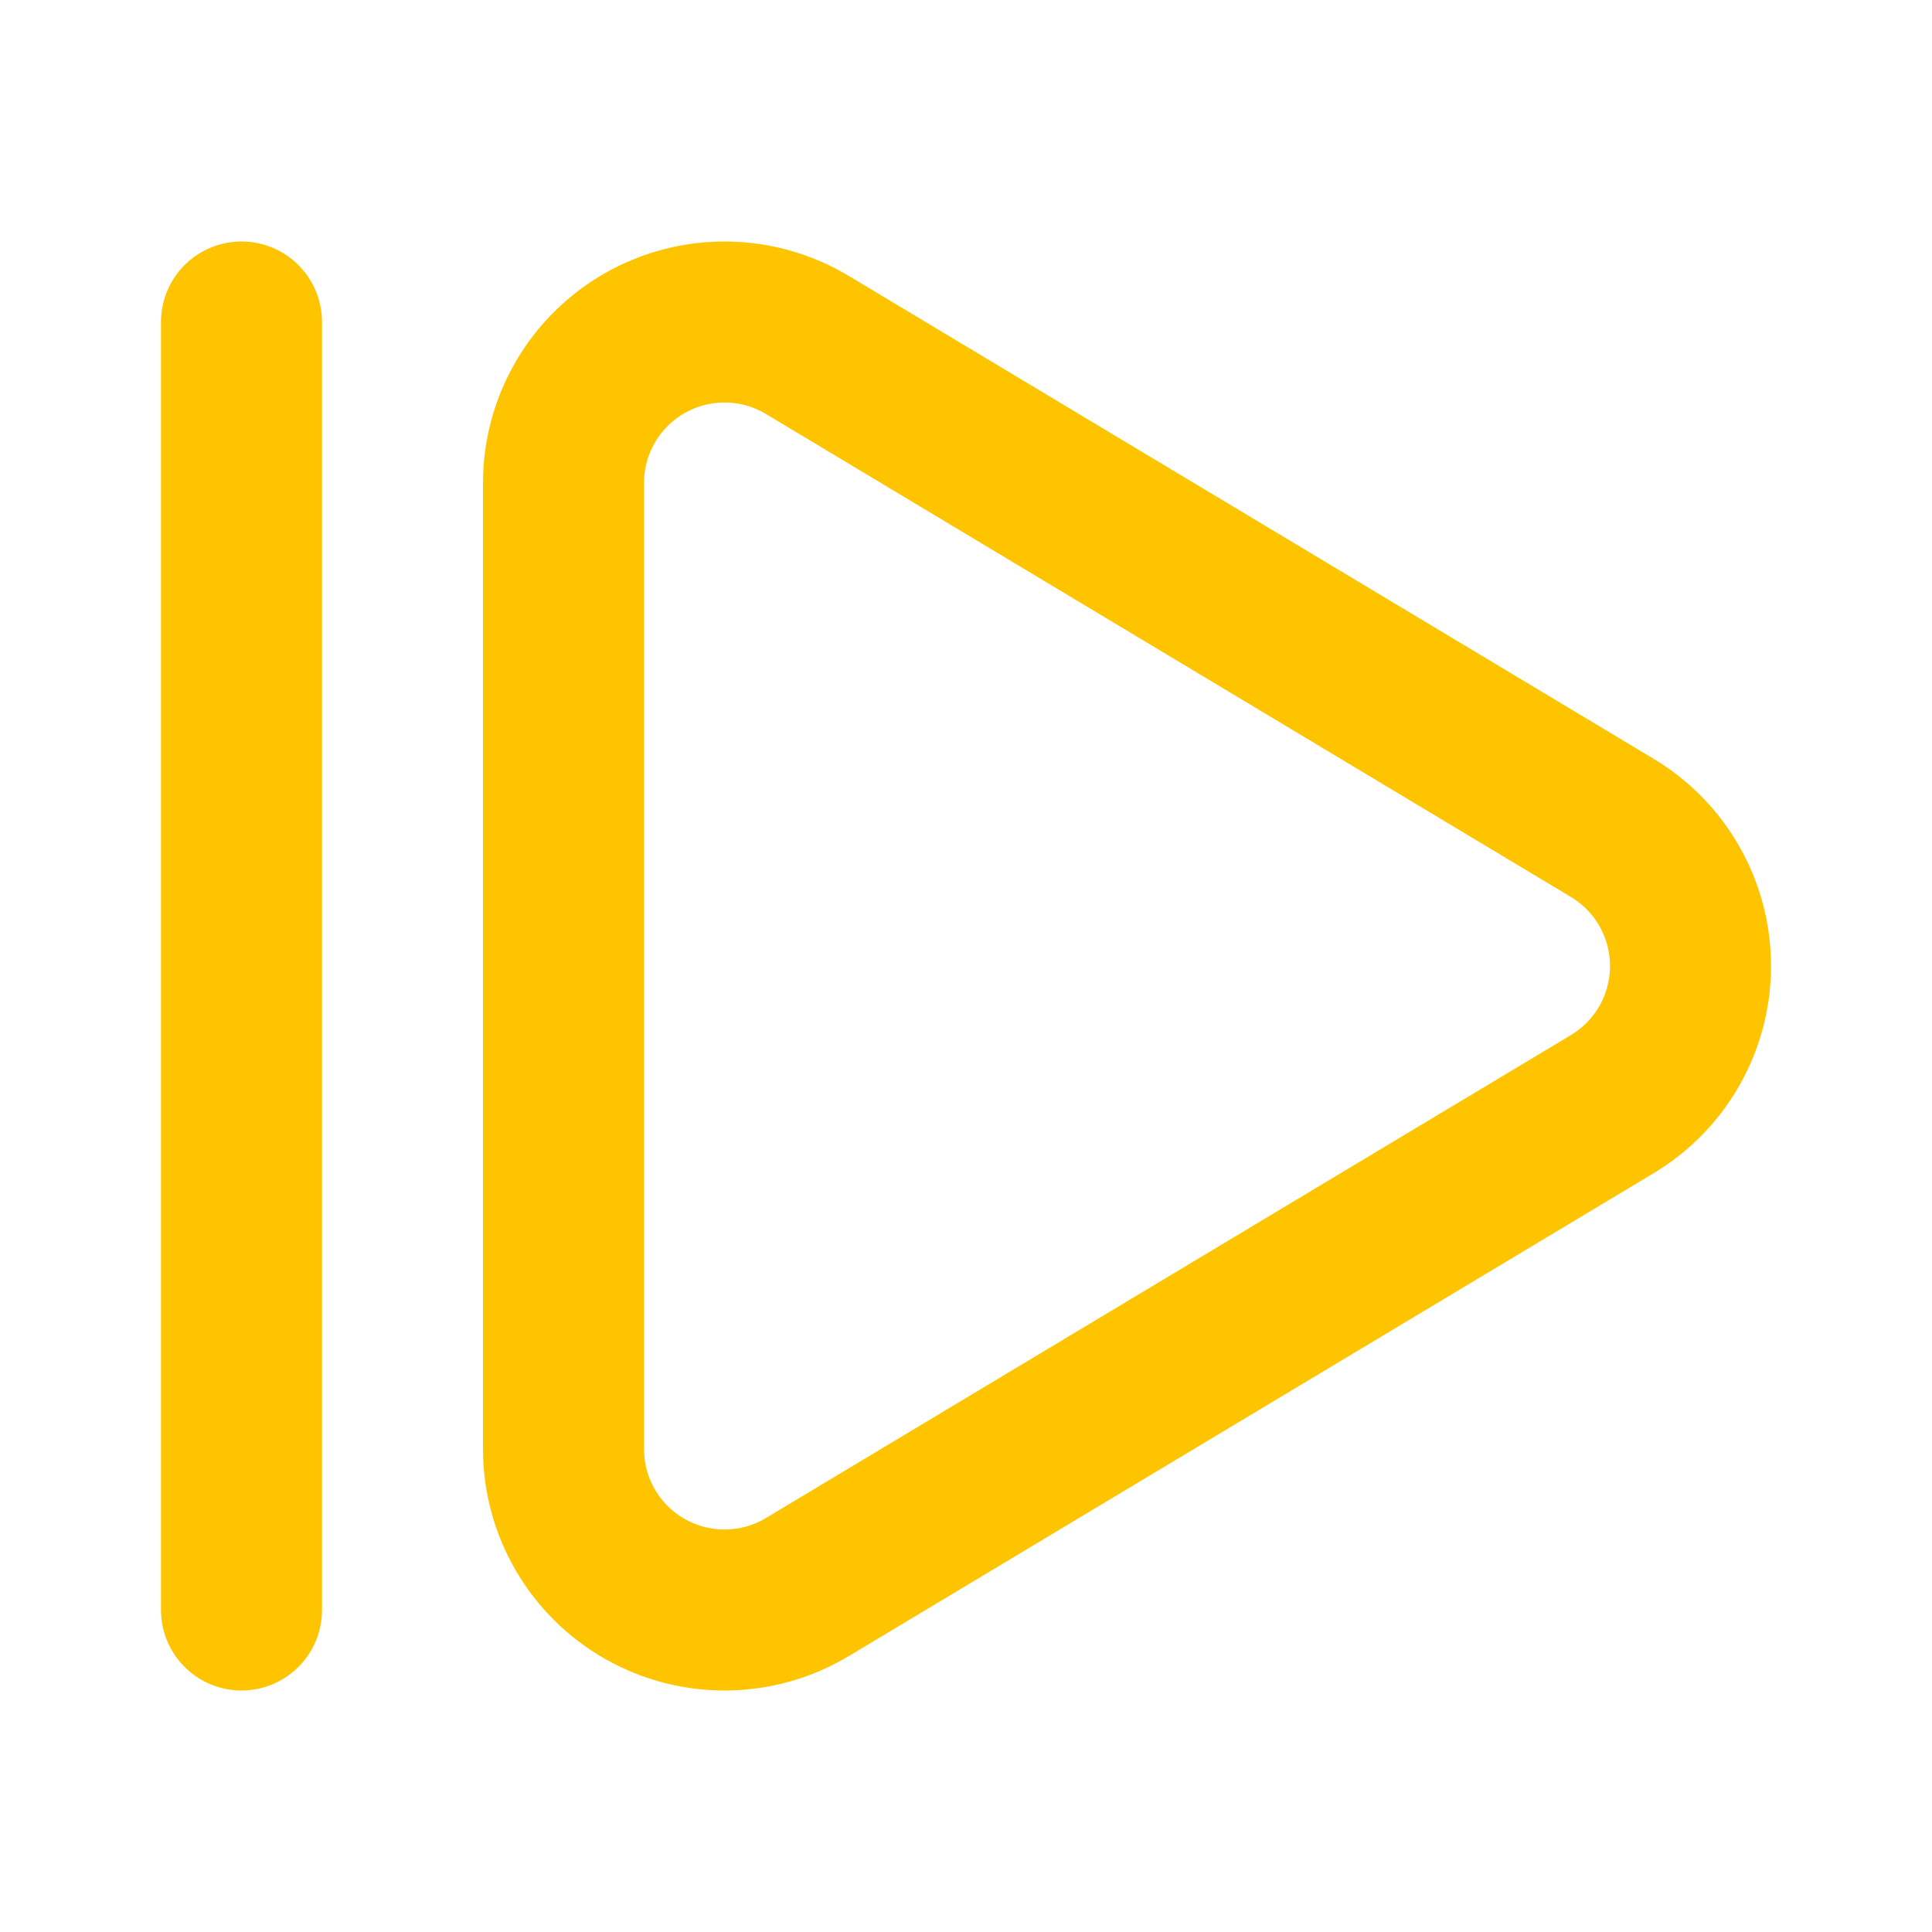
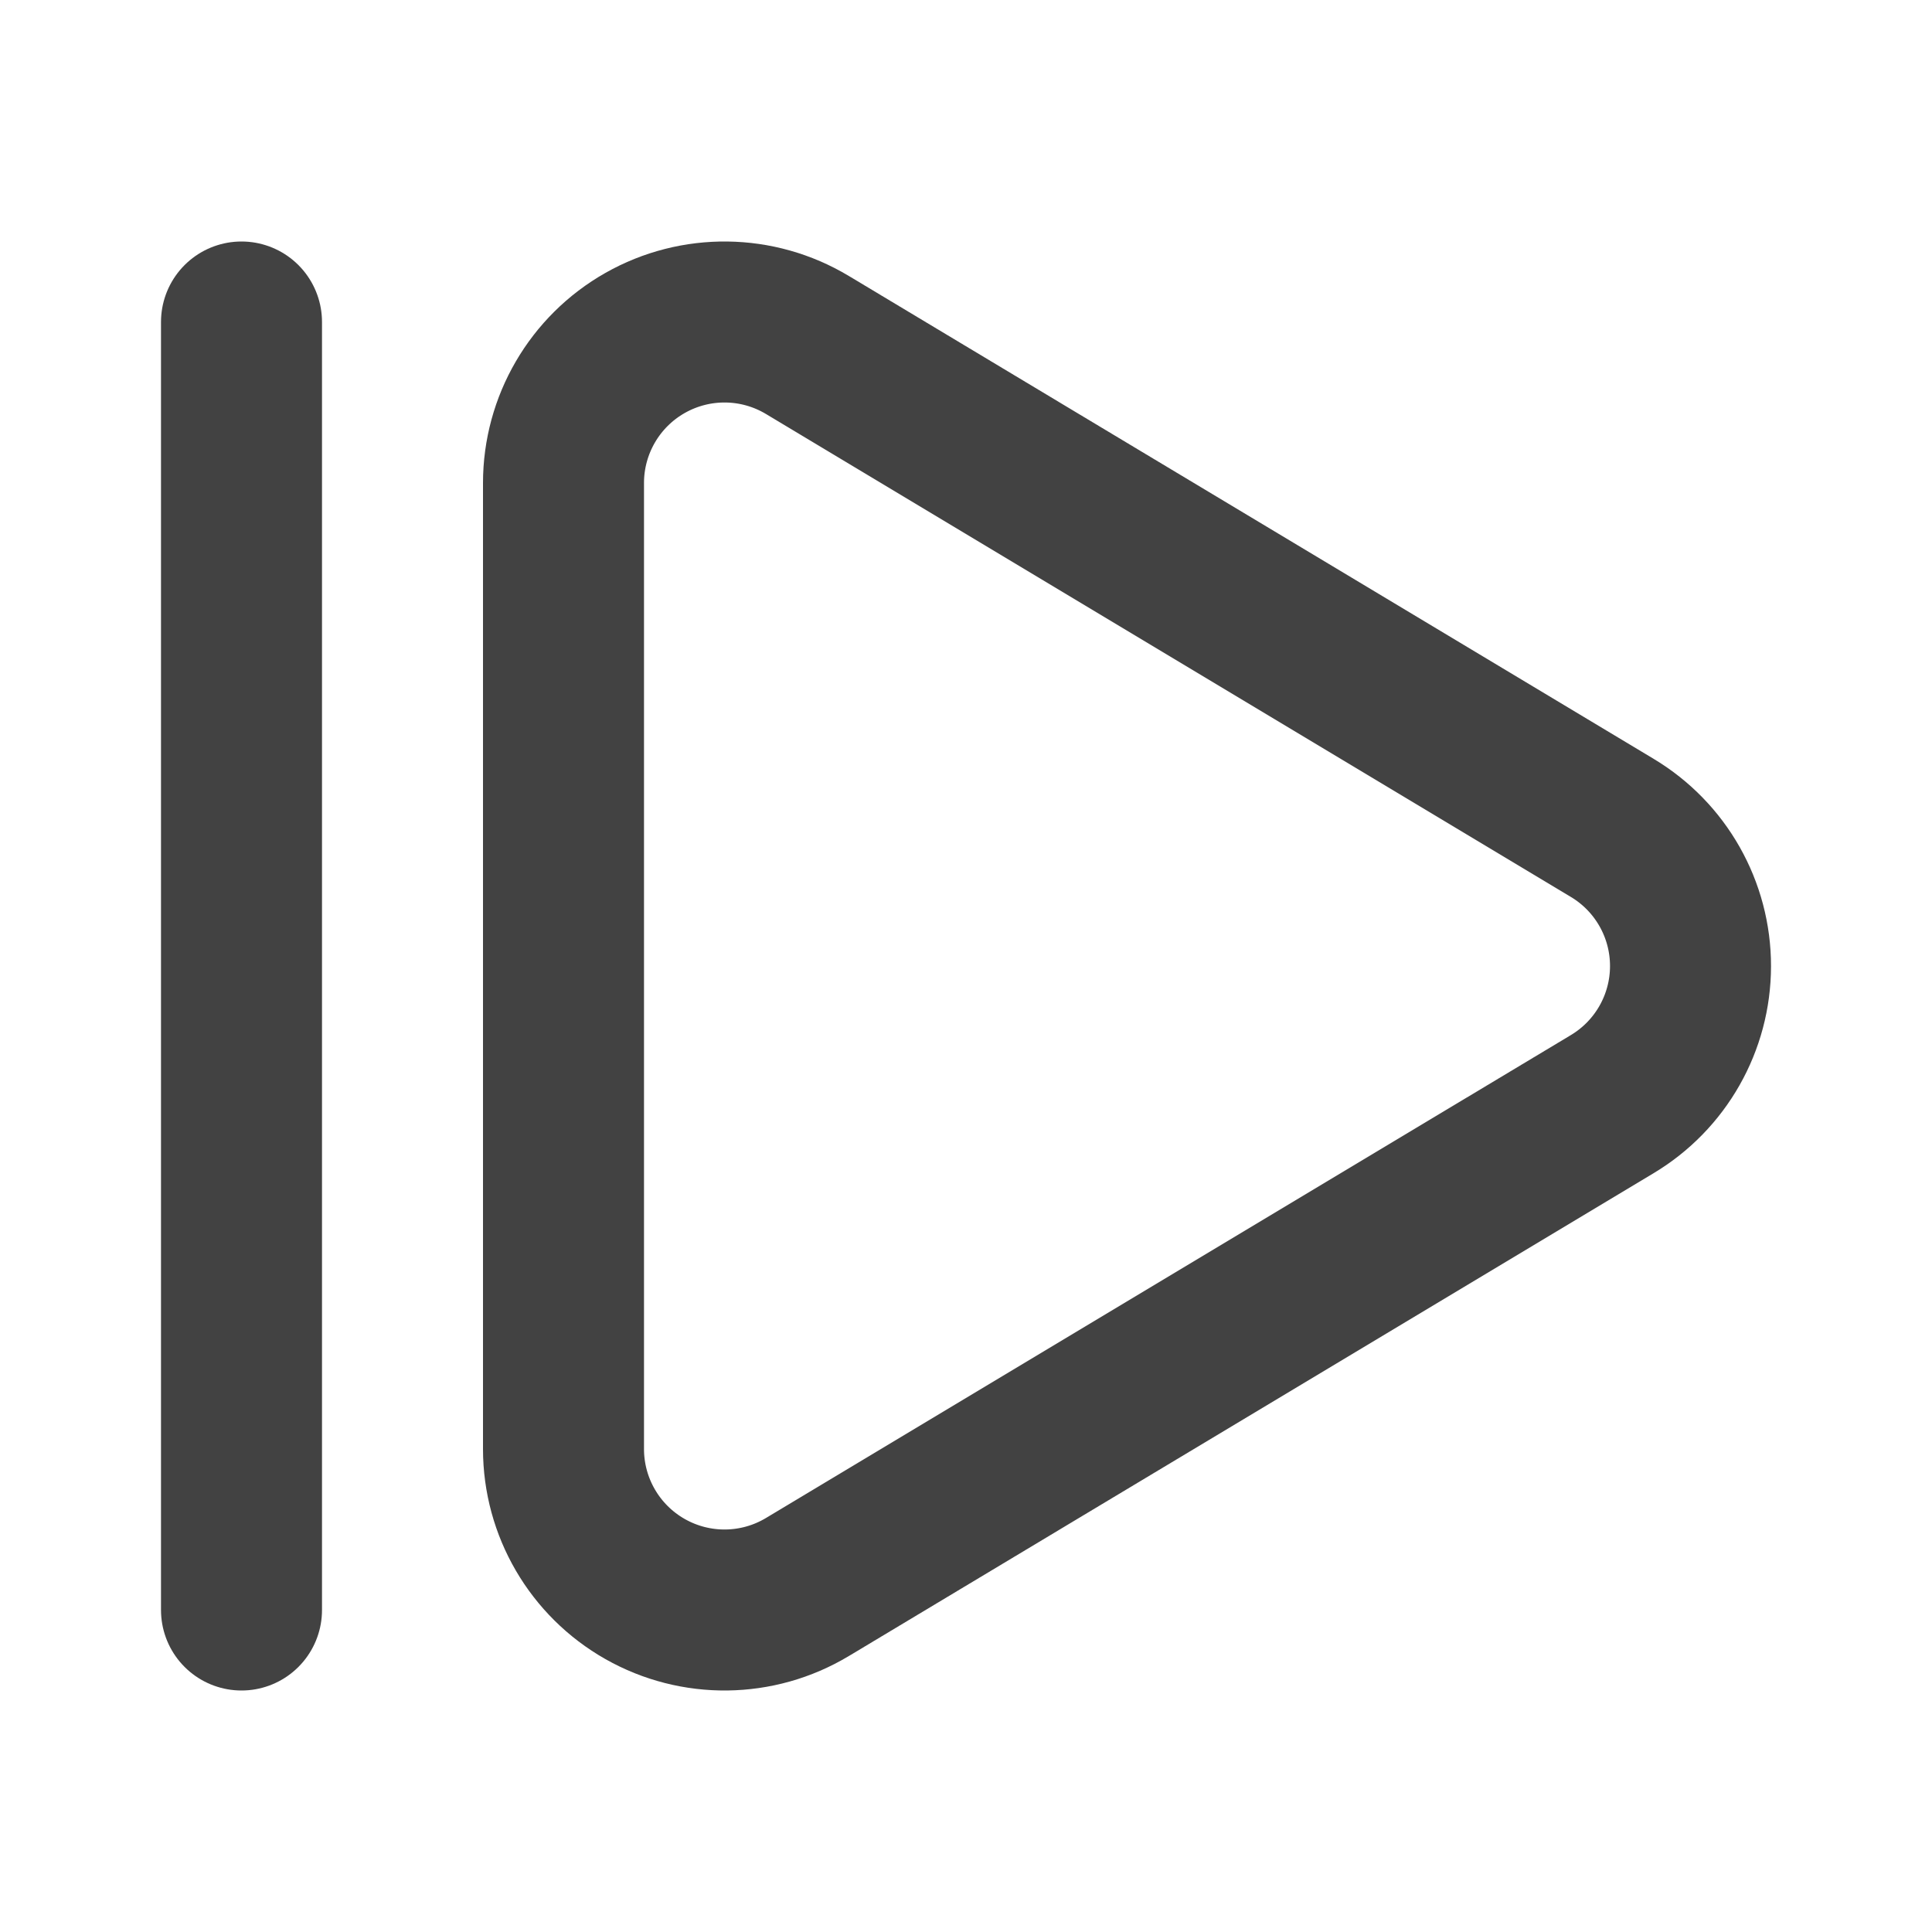
- <svg xmlns="http://www.w3.org/2000/svg" width="24" height="24" viewBox="0 0 24 24" fill="none" stroke="#FFC400" stroke-width="2" stroke-linecap="round" stroke-linejoin="round">
+ <svg xmlns="http://www.w3.org/2000/svg" width="24" height="24" viewBox="0 0 24 24" fill="none" stroke="#424242" stroke-width="2" stroke-linecap="round" stroke-linejoin="round">
  <path d="M10.029 4.285A2 2 0 0 0 7 6v12a2 2 0 0 0 3.029 1.715l9.997-5.998a2 2 0 0 0 .003-3.432z" />
  <path d="M3 4v16" />
</svg>
